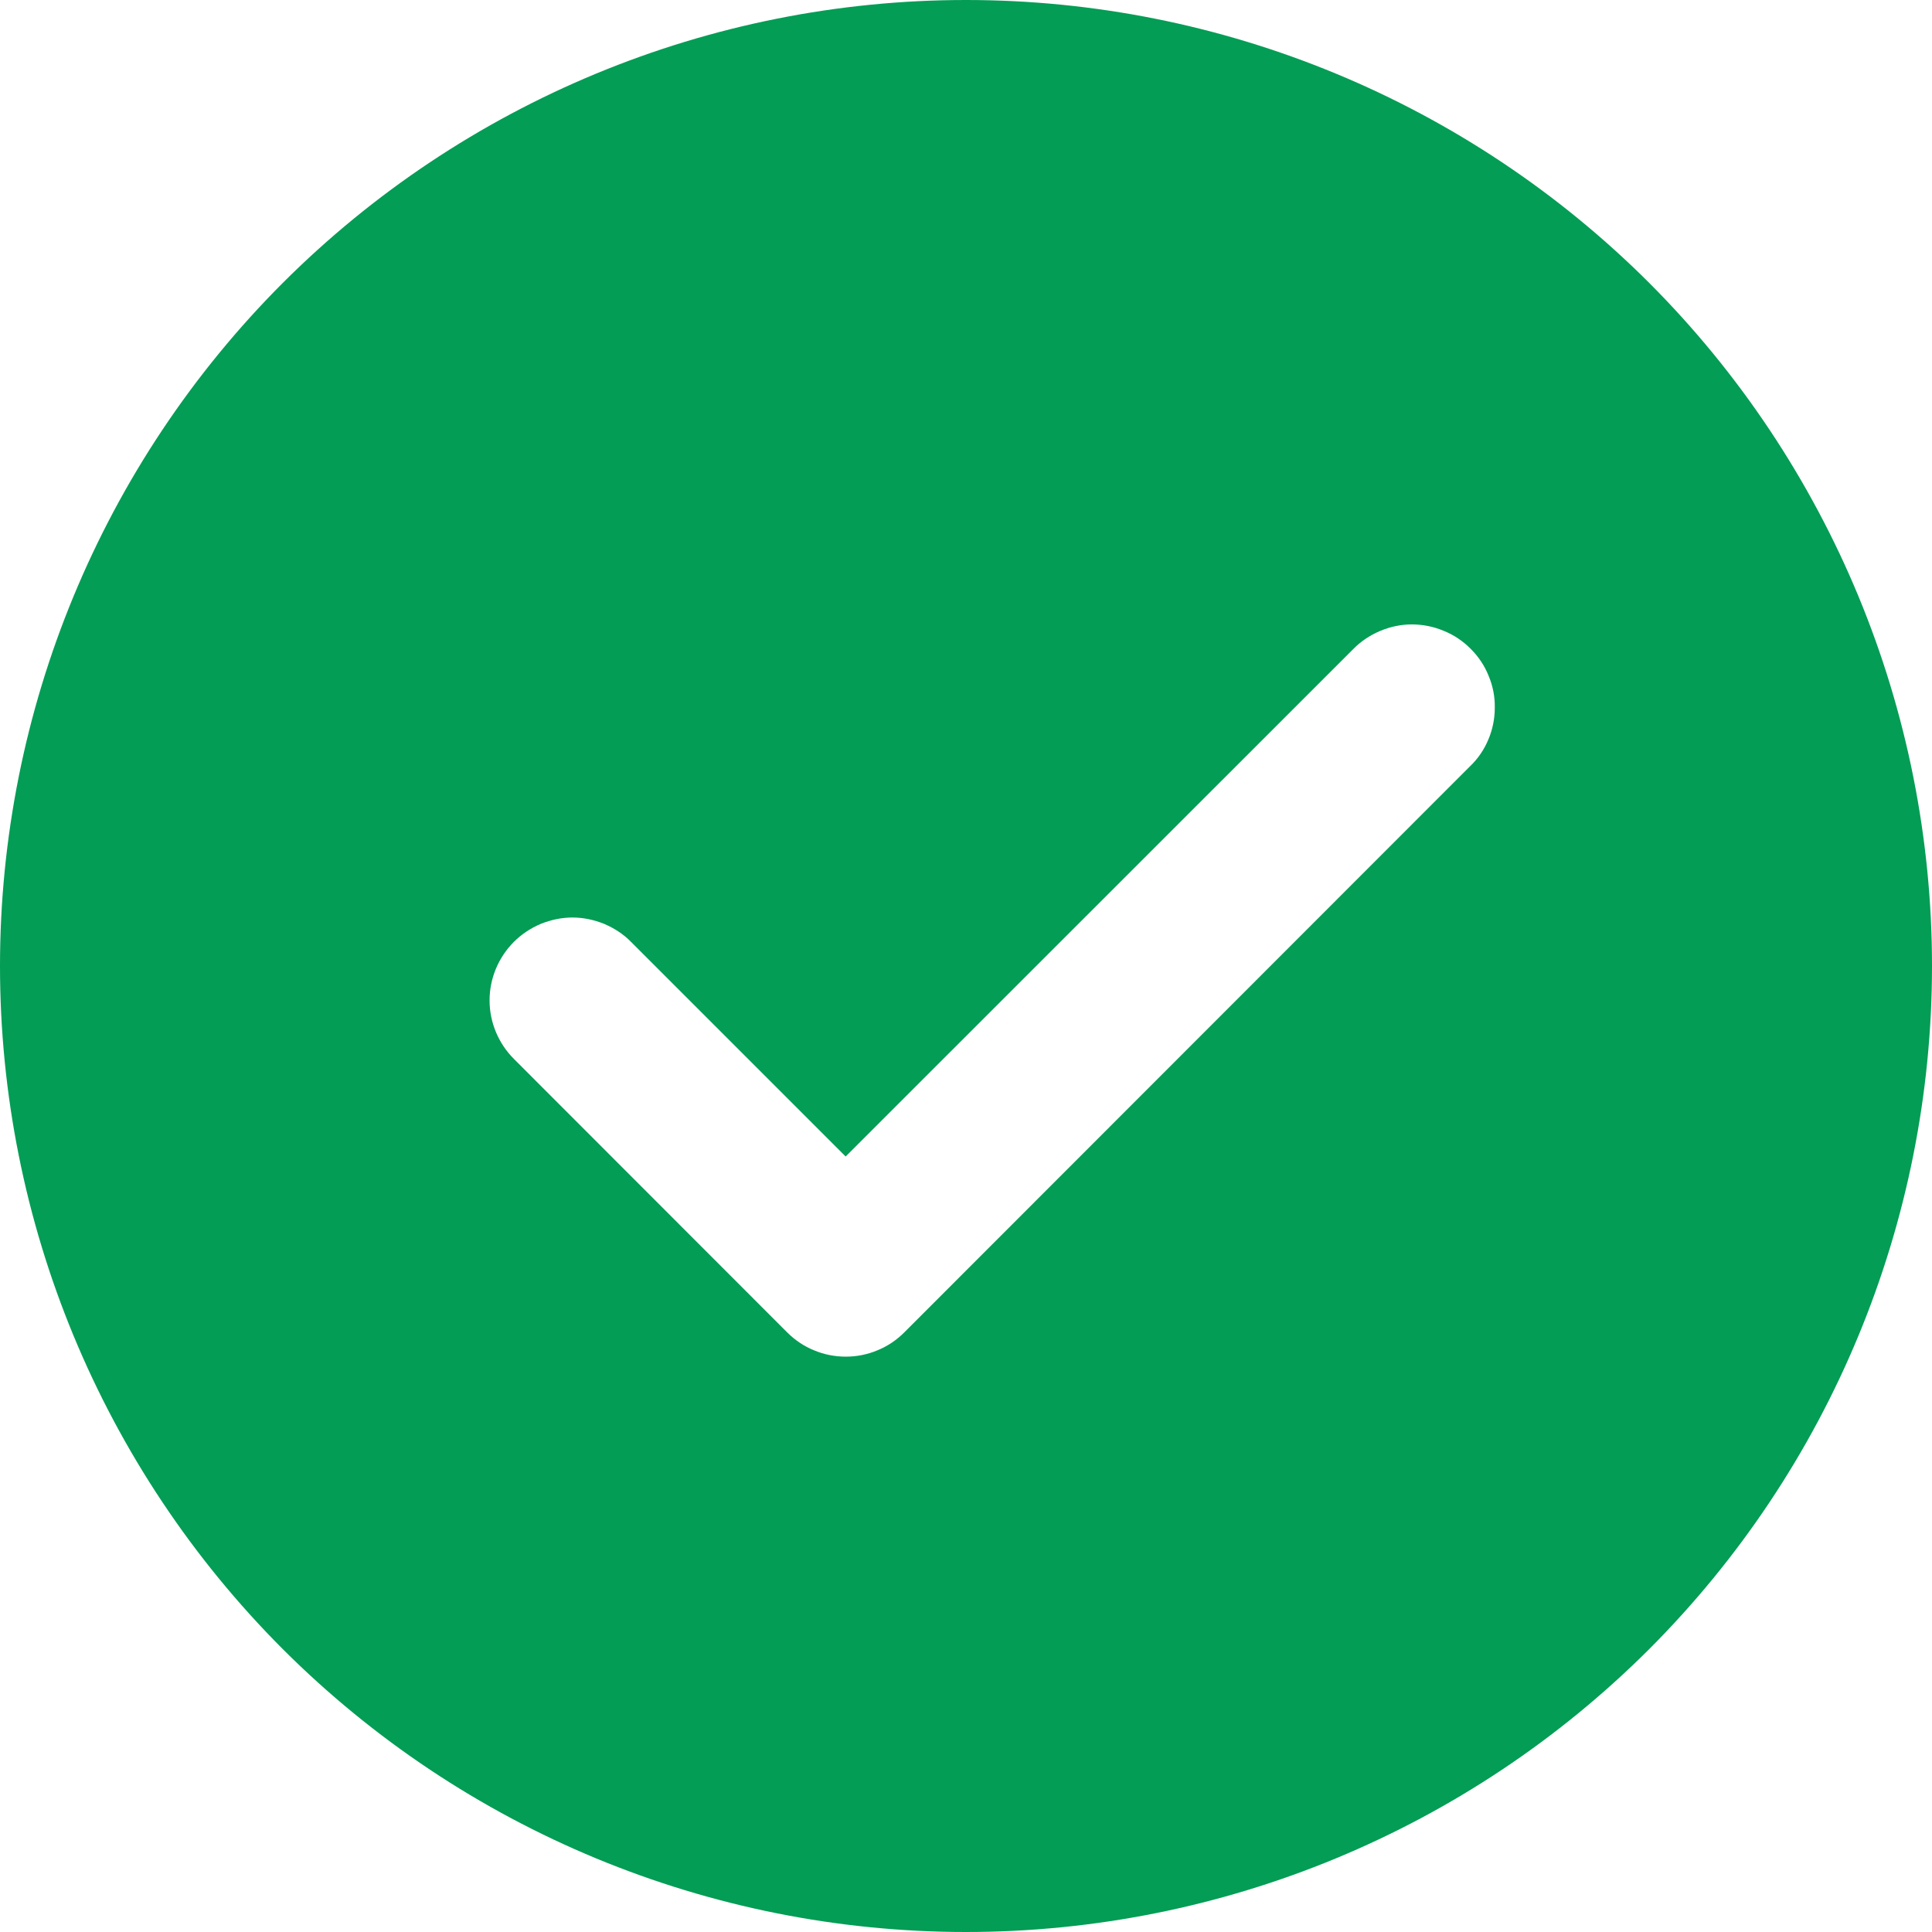
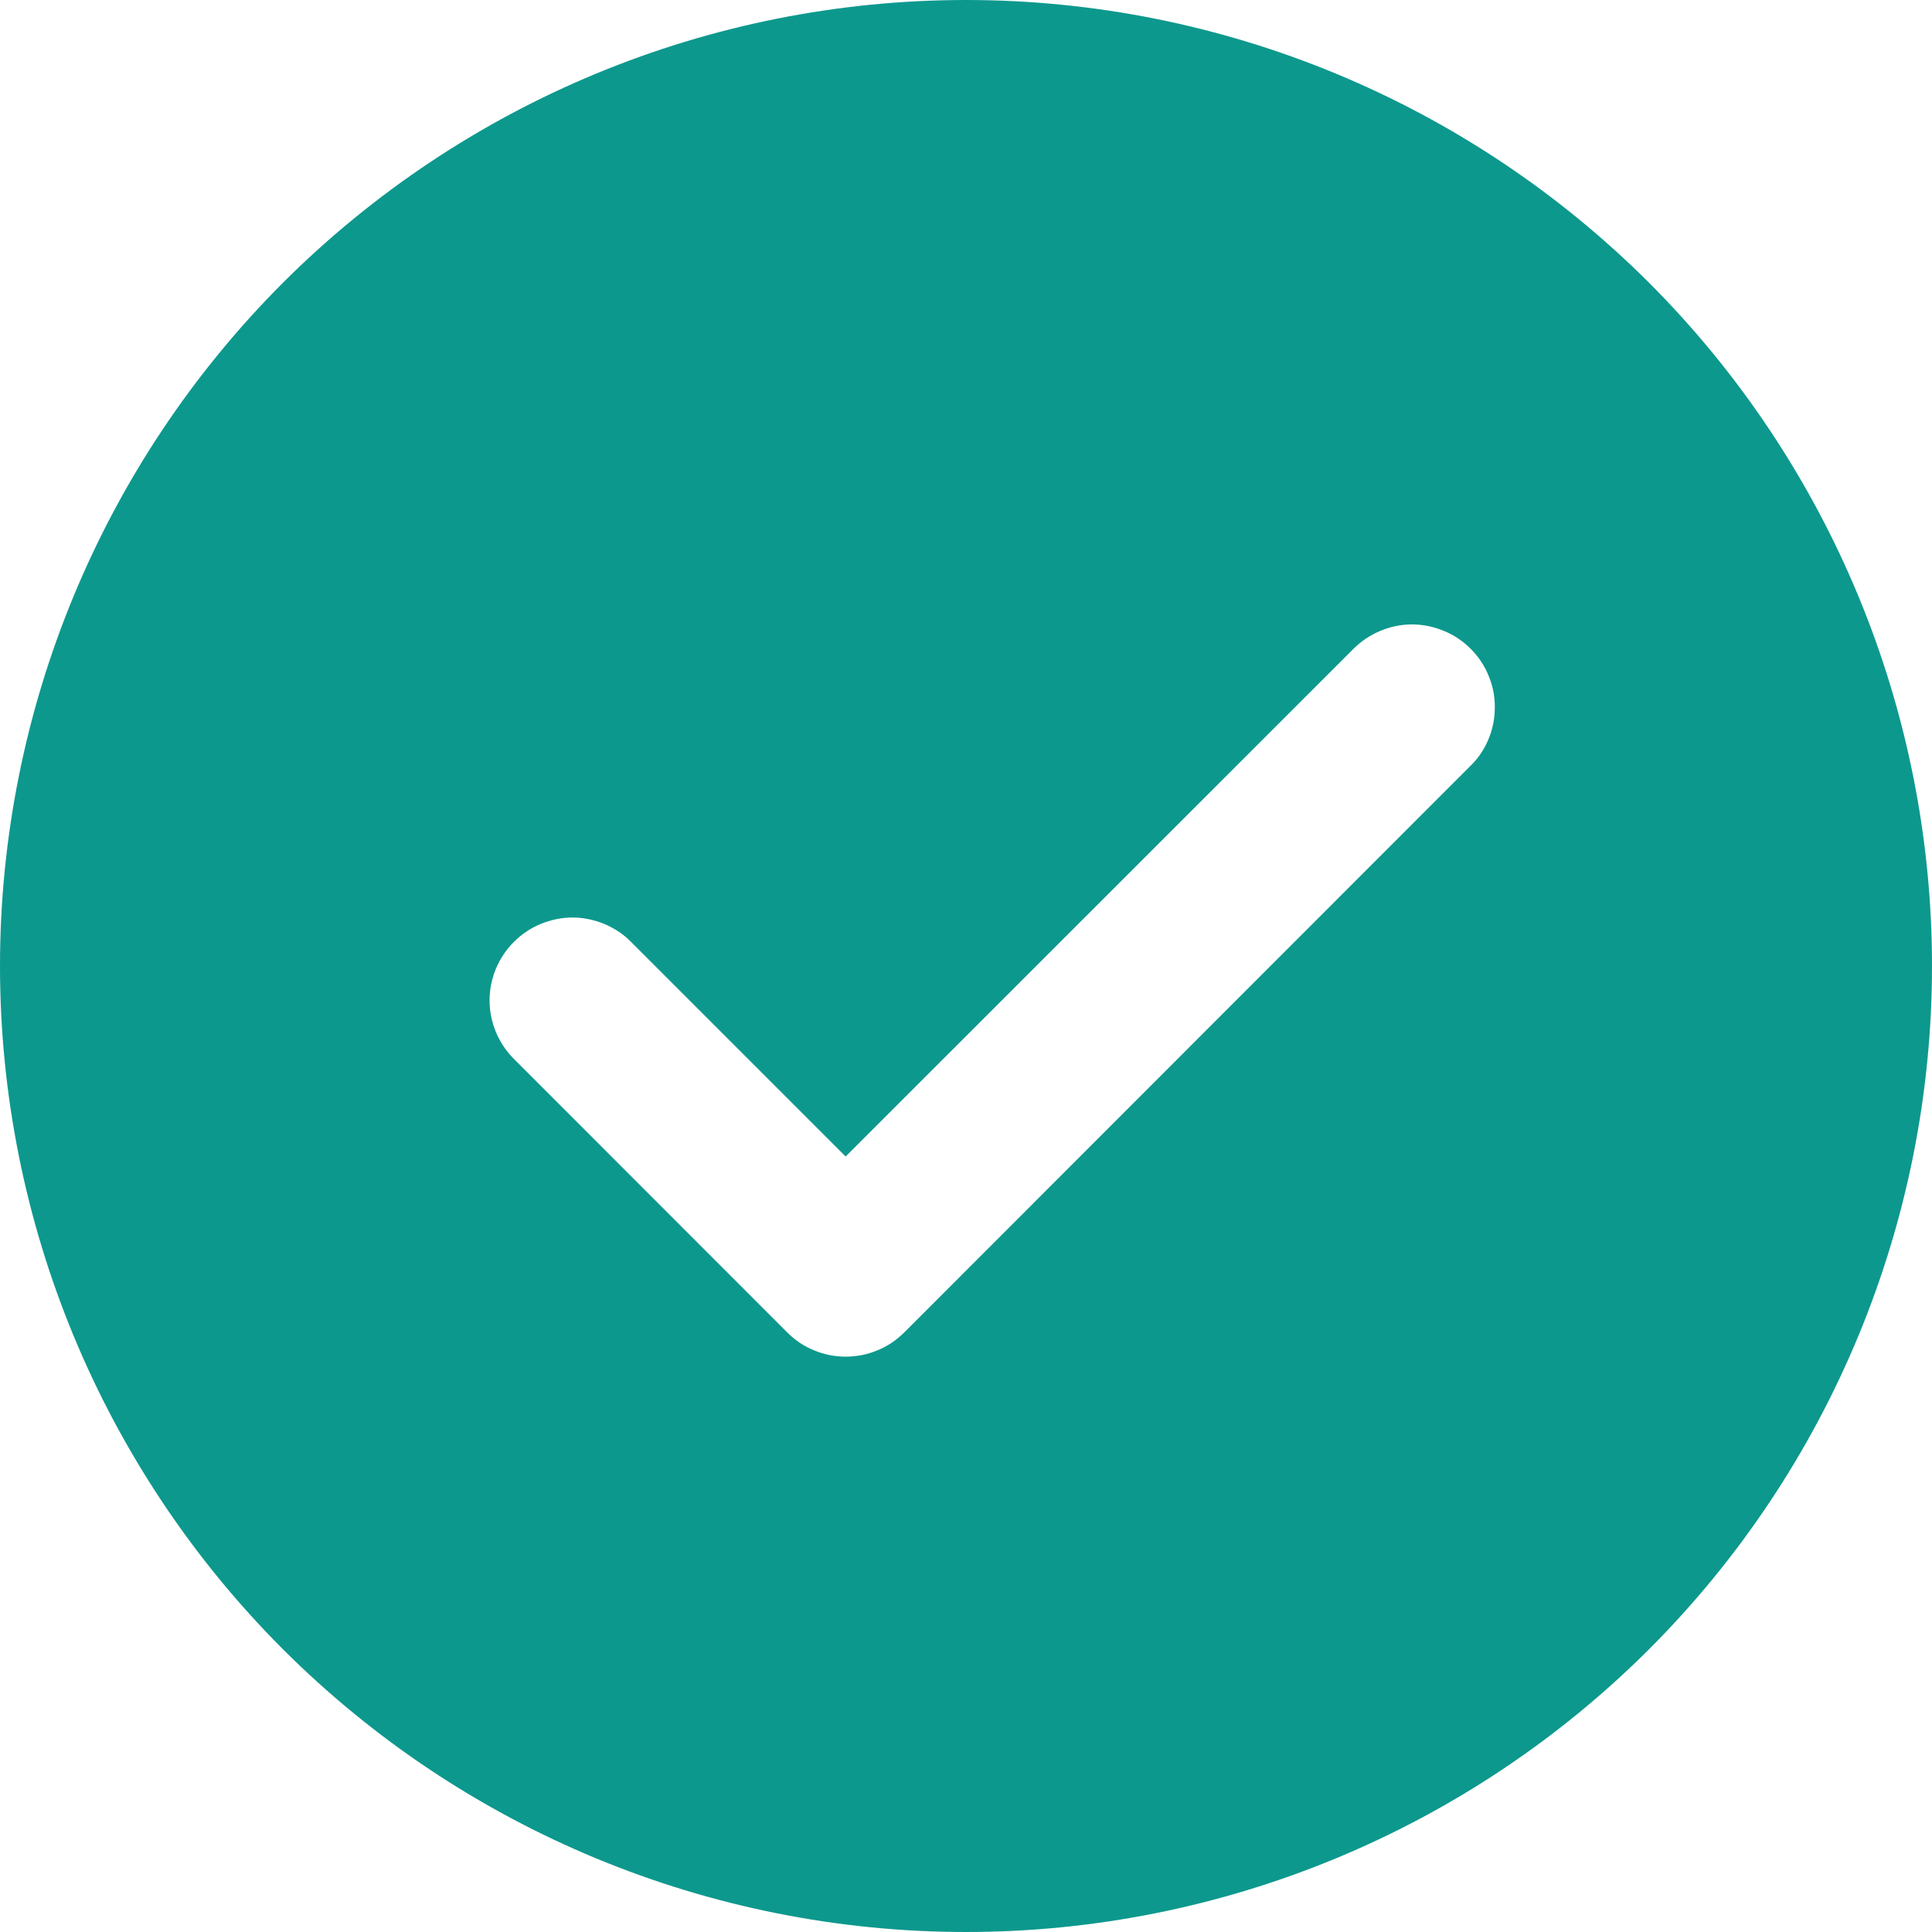
<svg xmlns="http://www.w3.org/2000/svg" width="10" height="10" viewBox="0 0 10 10" fill="none">
-   <path d="M5 0C6.326 0 7.598 0.527 8.536 1.464C9.473 2.402 10 3.674 10 5C10 6.326 9.473 7.598 8.536 8.536C7.598 9.473 6.326 10 5 10C3.674 10 2.402 9.473 1.464 8.536C0.527 7.598 0 6.326 0 5C0 3.674 0.527 2.402 1.464 1.464C2.402 0.527 3.674 0 5 0ZM4.377 5.986L3.266 4.875C3.227 4.835 3.179 4.804 3.127 4.782C3.075 4.761 3.02 4.749 2.963 4.749C2.907 4.749 2.851 4.761 2.799 4.782C2.747 4.804 2.7 4.835 2.66 4.875C2.58 4.955 2.534 5.064 2.534 5.178C2.534 5.292 2.58 5.401 2.66 5.481L4.074 6.896C4.114 6.936 4.161 6.968 4.213 6.989C4.265 7.011 4.321 7.022 4.378 7.022C4.434 7.022 4.49 7.011 4.542 6.989C4.594 6.968 4.641 6.936 4.681 6.896L7.609 3.966C7.65 3.927 7.682 3.88 7.704 3.827C7.726 3.775 7.737 3.719 7.737 3.663C7.738 3.606 7.727 3.55 7.705 3.498C7.684 3.445 7.652 3.398 7.612 3.358C7.572 3.318 7.525 3.286 7.472 3.265C7.42 3.243 7.364 3.232 7.307 3.232C7.251 3.232 7.195 3.244 7.143 3.266C7.091 3.288 7.043 3.32 7.004 3.36L4.377 5.986Z" fill="#039D55" />
+   <path d="M5 0C6.326 0 7.598 0.527 8.536 1.464C9.473 2.402 10 3.674 10 5C10 6.326 9.473 7.598 8.536 8.536C7.598 9.473 6.326 10 5 10C3.674 10 2.402 9.473 1.464 8.536C0.527 7.598 0 6.326 0 5C0 3.674 0.527 2.402 1.464 1.464C2.402 0.527 3.674 0 5 0ZM4.377 5.986L3.266 4.875C3.227 4.835 3.179 4.804 3.127 4.782C3.075 4.761 3.02 4.749 2.963 4.749C2.907 4.749 2.851 4.761 2.799 4.782C2.747 4.804 2.7 4.835 2.66 4.875C2.58 4.955 2.534 5.064 2.534 5.178C2.534 5.292 2.58 5.401 2.66 5.481L4.074 6.896C4.114 6.936 4.161 6.968 4.213 6.989C4.265 7.011 4.321 7.022 4.378 7.022C4.434 7.022 4.49 7.011 4.542 6.989C4.594 6.968 4.641 6.936 4.681 6.896L7.609 3.966C7.65 3.927 7.682 3.88 7.704 3.827C7.726 3.775 7.737 3.719 7.737 3.663C7.738 3.606 7.727 3.55 7.705 3.498C7.684 3.445 7.652 3.398 7.612 3.358C7.572 3.318 7.525 3.286 7.472 3.265C7.42 3.243 7.364 3.232 7.307 3.232C7.251 3.232 7.195 3.244 7.143 3.266C7.091 3.288 7.043 3.32 7.004 3.36L4.377 5.986Z" fill="#0d988d" />
</svg>
